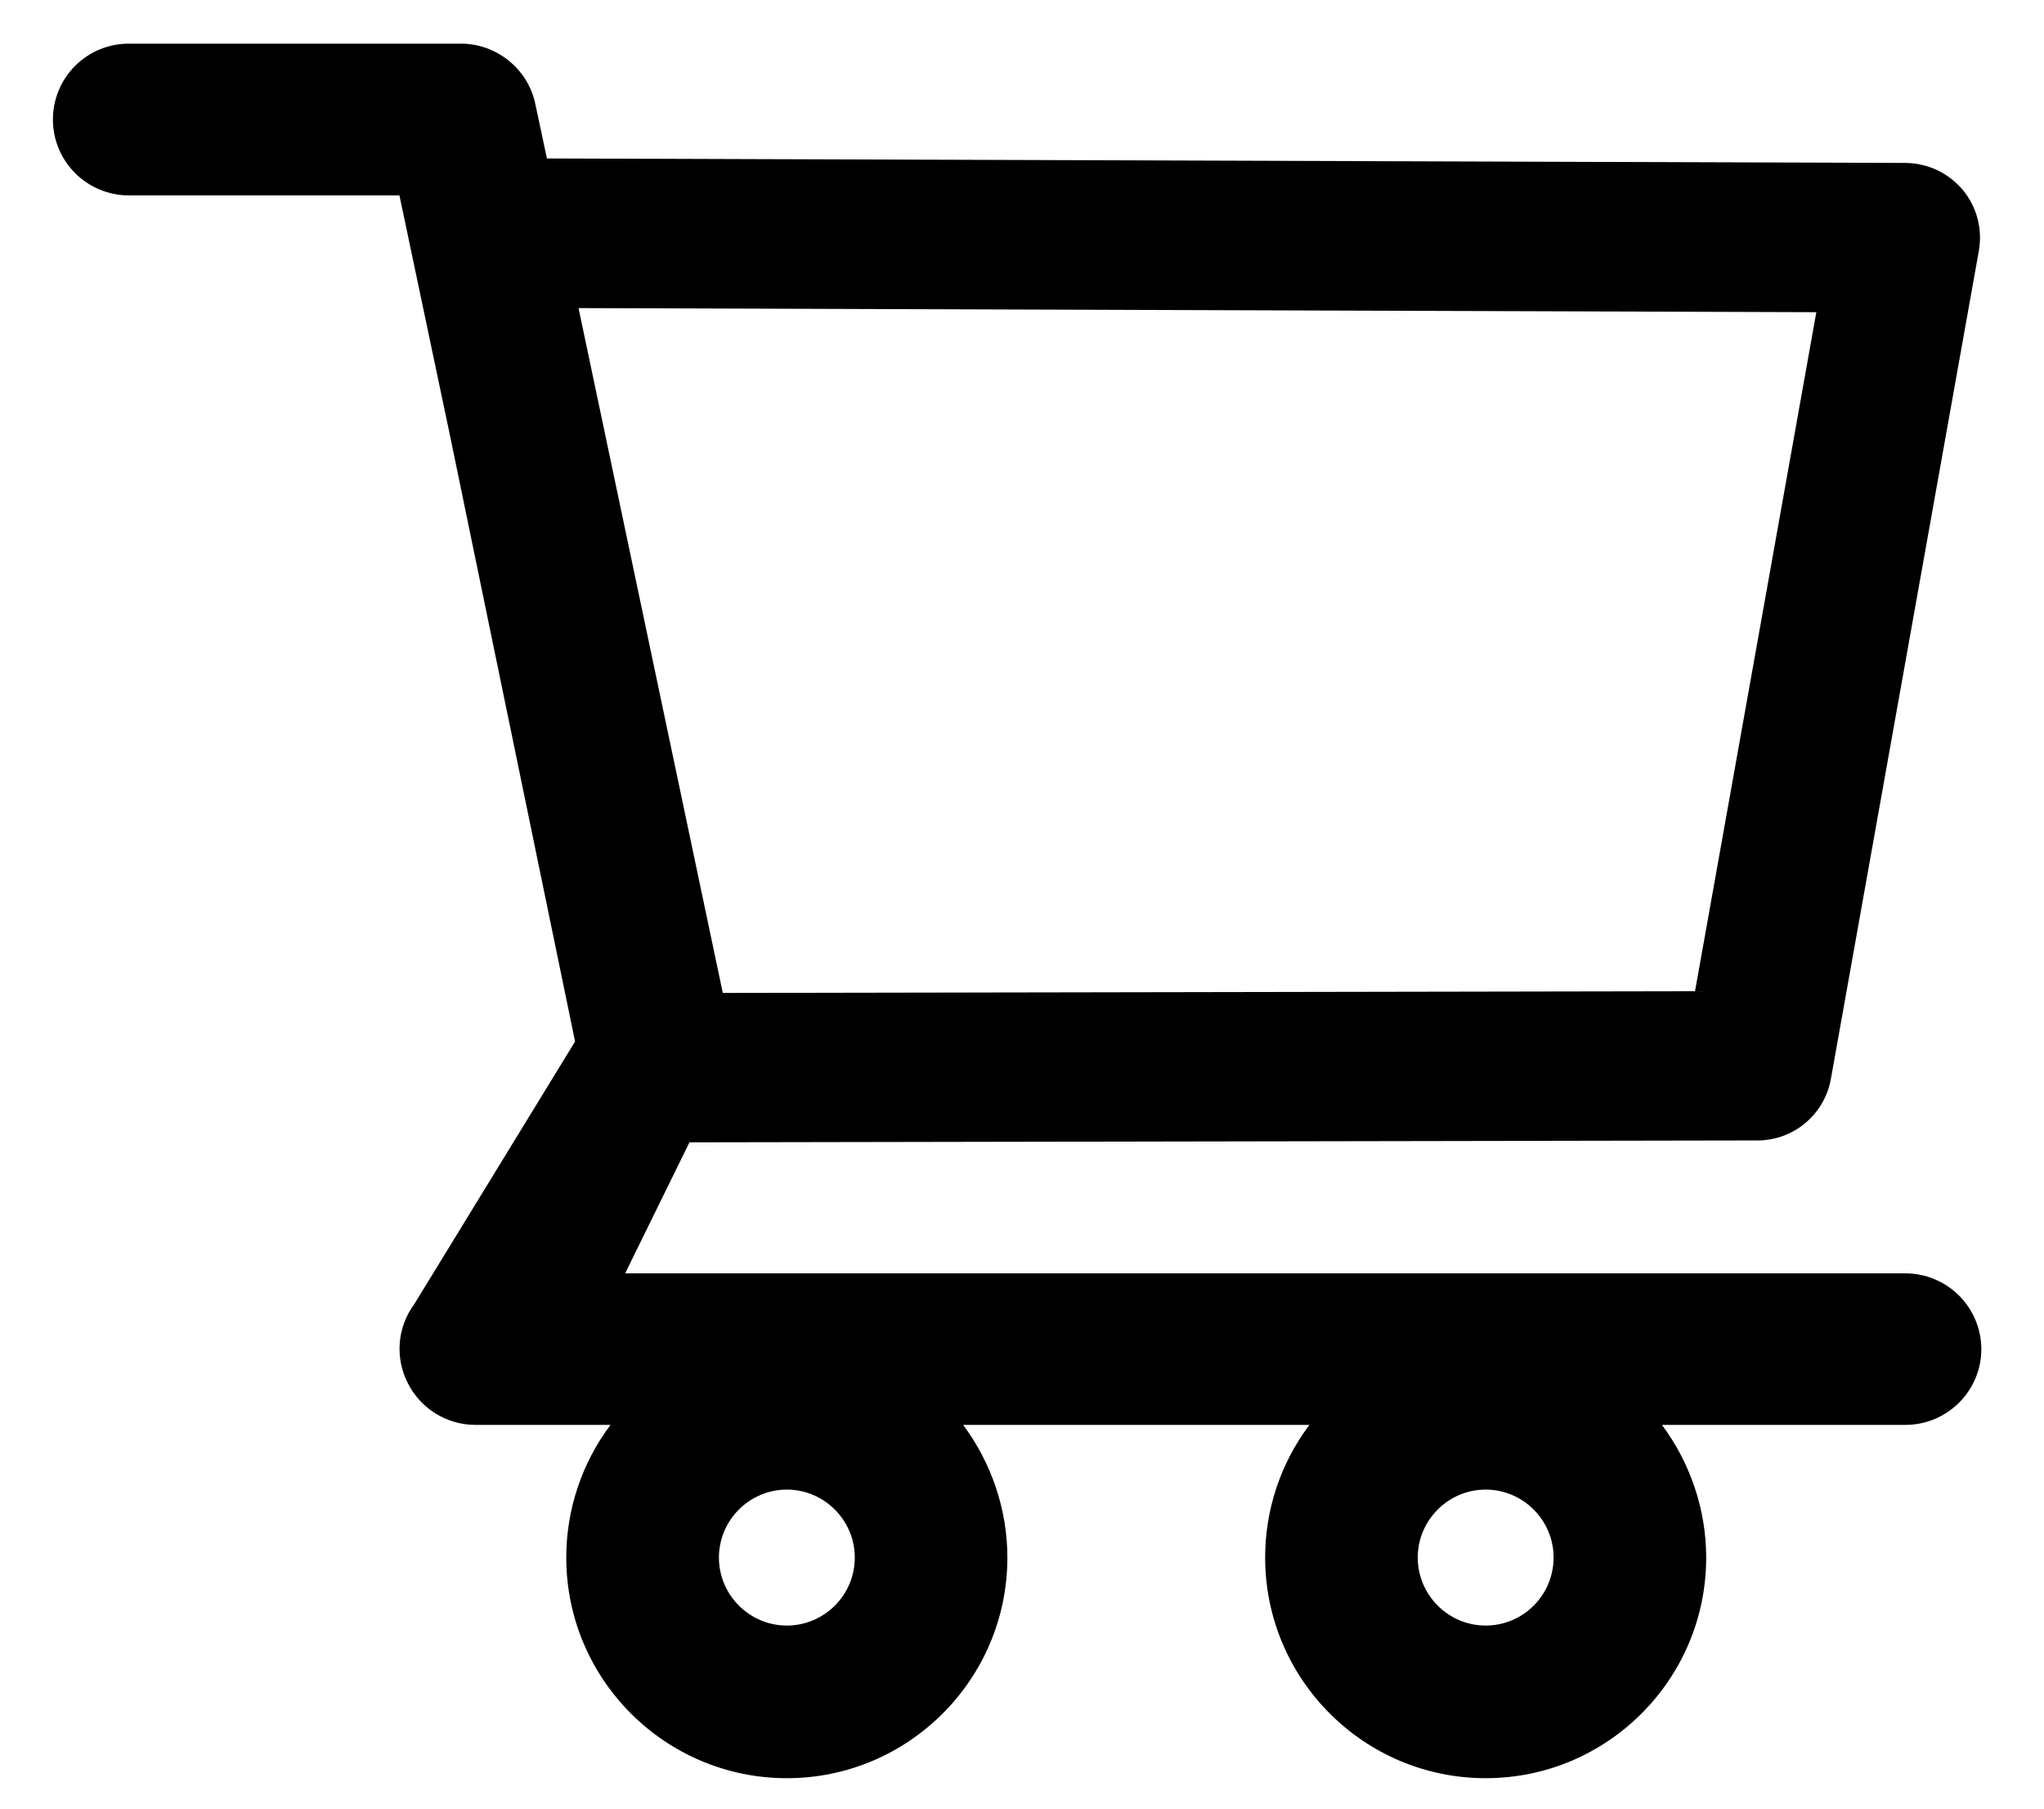
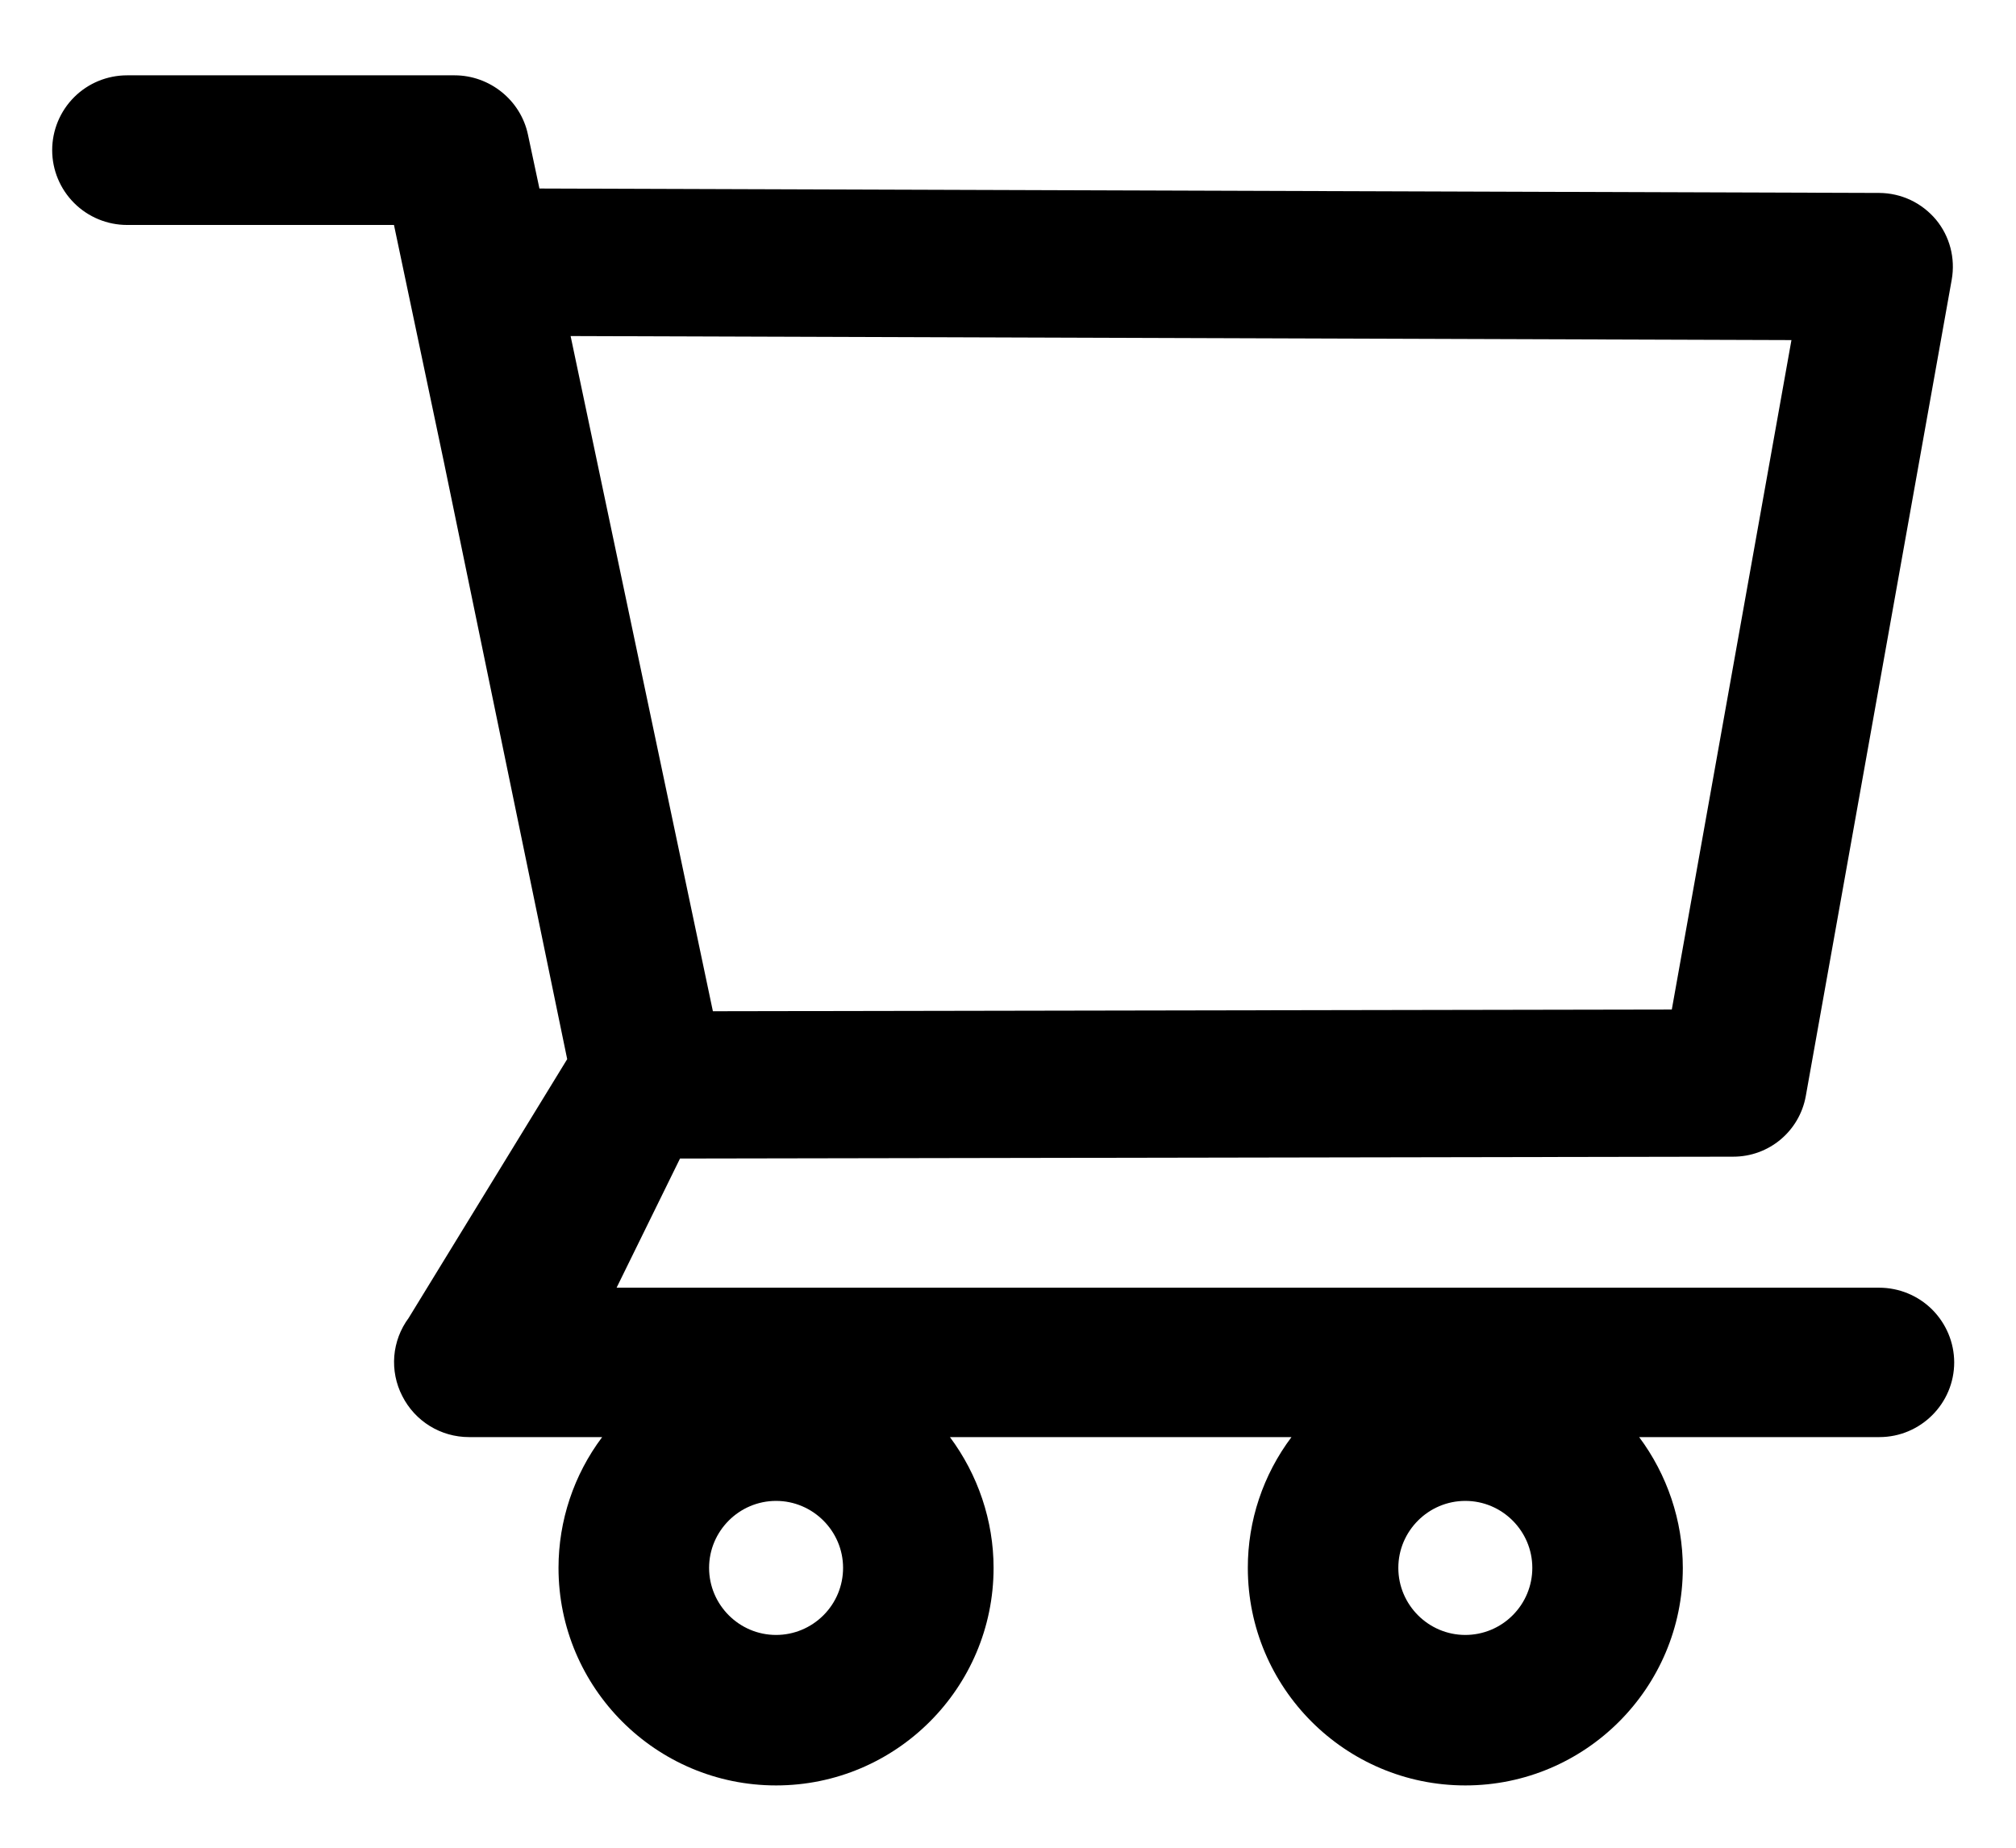
- <svg xmlns="http://www.w3.org/2000/svg" width="26" height="23" viewBox="0 0 26 23" fill="none">
+ <svg xmlns="http://www.w3.org/2000/svg" width="24" height="22" viewBox="0 0 26 23" fill="none">
  <path d="M24.235 16.193H7.952L8.77 14.527L22.354 14.503C22.814 14.503 23.207 14.175 23.289 13.721L25.171 3.191C25.22 2.914 25.146 2.63 24.966 2.414C24.876 2.308 24.765 2.222 24.64 2.163C24.514 2.104 24.377 2.073 24.238 2.072L6.957 2.015L6.809 1.32C6.716 0.877 6.317 0.555 5.863 0.555H1.639C1.383 0.555 1.137 0.656 0.956 0.837C0.775 1.018 0.673 1.264 0.673 1.52C0.673 1.776 0.775 2.021 0.956 2.202C1.137 2.383 1.383 2.485 1.639 2.485H5.081L5.727 5.553L7.315 13.245L5.27 16.584C5.164 16.727 5.1 16.897 5.085 17.075C5.071 17.253 5.106 17.431 5.188 17.59C5.352 17.915 5.683 18.12 6.049 18.12H7.766C7.4 18.607 7.203 19.199 7.203 19.807C7.203 21.355 8.461 22.613 10.009 22.613C11.556 22.613 12.814 21.355 12.814 19.807C12.814 19.198 12.612 18.604 12.251 18.12H16.656C16.29 18.607 16.092 19.199 16.093 19.807C16.093 21.355 17.35 22.613 18.898 22.613C20.446 22.613 21.703 21.355 21.703 19.807C21.703 19.198 21.501 18.604 21.14 18.12H24.238C24.769 18.12 25.203 17.688 25.203 17.155C25.202 16.899 25.099 16.655 24.918 16.474C24.737 16.294 24.491 16.193 24.235 16.193ZM7.359 3.918L23.104 3.97L21.561 12.605L9.194 12.627L7.359 3.918ZM10.009 20.672C9.533 20.672 9.145 20.283 9.145 19.807C9.145 19.332 9.533 18.943 10.009 18.943C10.484 18.943 10.873 19.332 10.873 19.807C10.873 20.037 10.782 20.256 10.62 20.418C10.457 20.581 10.238 20.672 10.009 20.672ZM18.898 20.672C18.422 20.672 18.034 20.283 18.034 19.807C18.034 19.332 18.422 18.943 18.898 18.943C19.374 18.943 19.762 19.332 19.762 19.807C19.762 20.037 19.671 20.256 19.509 20.418C19.347 20.581 19.127 20.672 18.898 20.672Z" fill="black" />
</svg>
